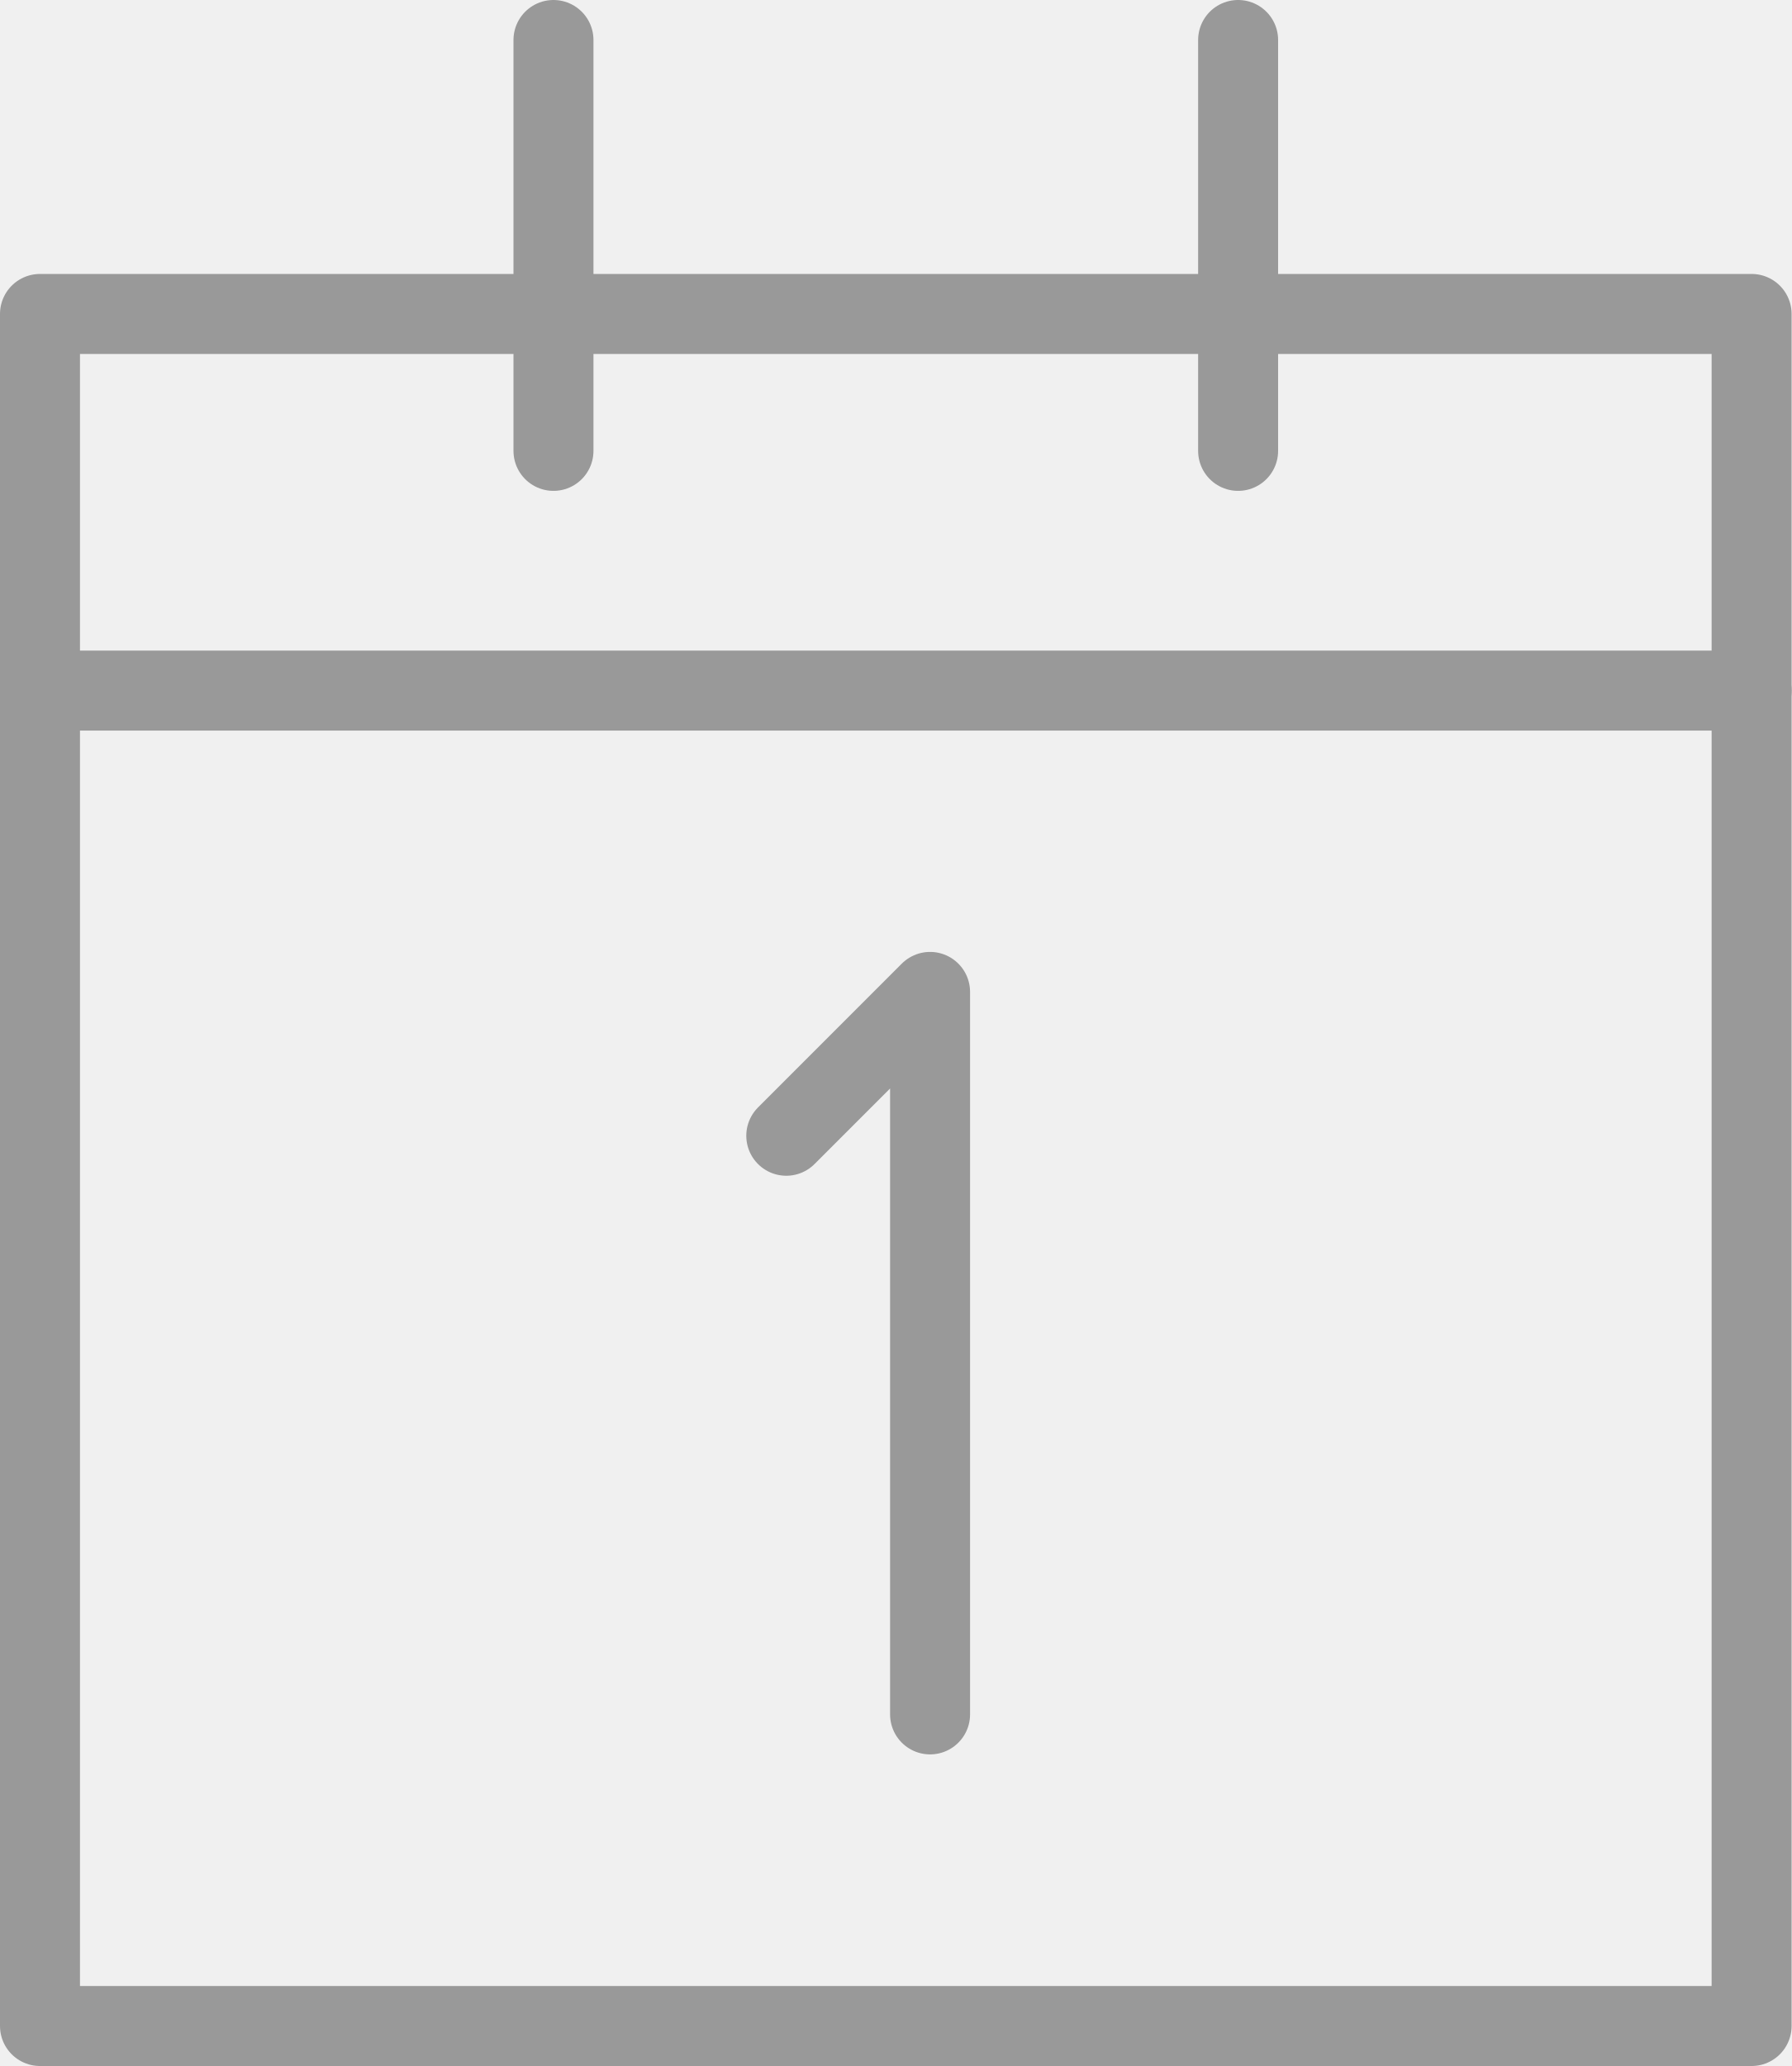
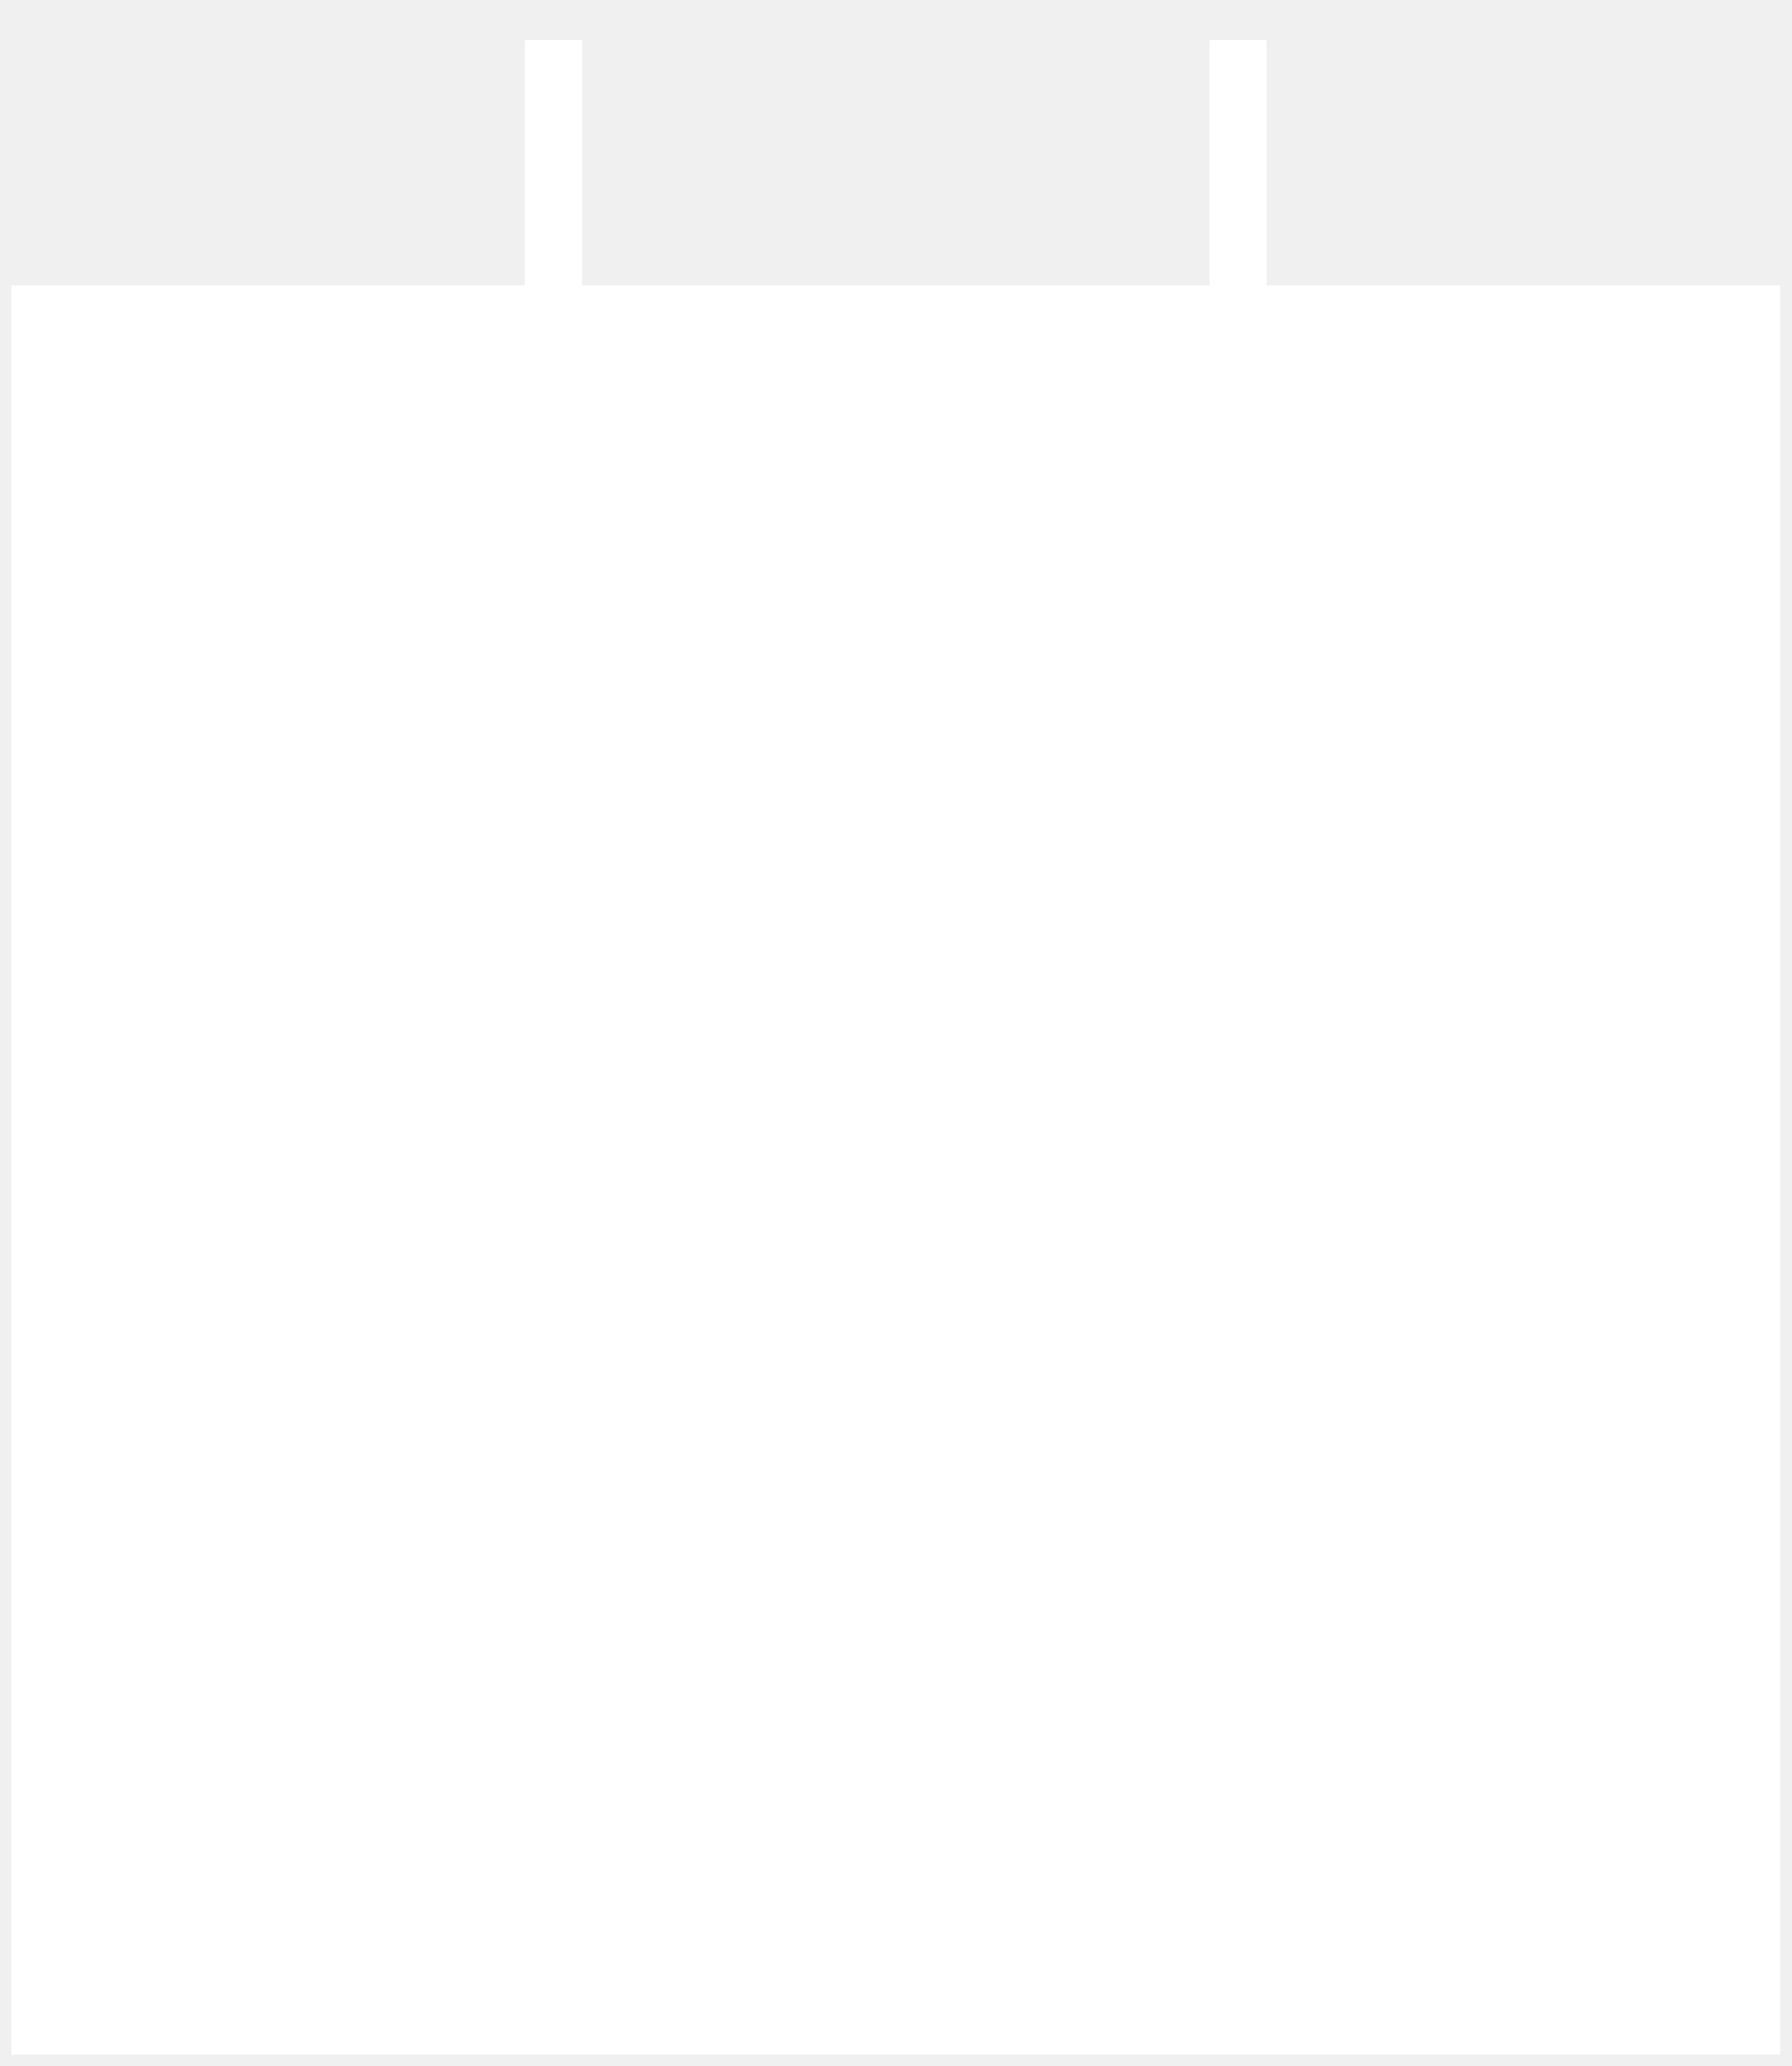
- <svg xmlns="http://www.w3.org/2000/svg" width="31.36" height="36.154" viewBox="0 0 31.36 36.154">
-   <defs>
-     <style>.a{fill:none;stroke:#999;stroke-linecap:round;stroke-linejoin:round;stroke-miterlimit:10;stroke-width:1.4px;}</style>
-   </defs>
+ <svg xmlns="http://www.w3.org/2000/svg" width="31.36" height="36.154" viewBox="0 0 31.36 36.154" fill="#fff">
  <g transform="translate(0.7 0.7)">
-     <rect class="a" width="29.96" height="29.96" transform="translate(0 4.794)" />
-     <line class="a" x2="29.96" transform="translate(0 11.385)" />
-     <line class="a" y1="7.19" transform="translate(20.972)" />
-     <line class="a" y1="7.19" transform="translate(8.988)" />
-     <path class="a" d="M14.8,31.317,17.317,28.8V41.443" transform="translate(-1.737 -12.142)" />
+     <rect stroke="#fff" width="29.96" height="29.96" transform="translate(0 4.794)" />
+     <line stroke="#fff" x2="29.96" transform="translate(0 11.385)" />
+     <line stroke="#fff" y1="7.19" transform="translate(20.972)" />
+     <line stroke="#fff" y1="7.19" transform="translate(8.988)" />
+     <path stroke="#fff" d="M14.8,31.317,17.317,28.8V41.443" transform="translate(-1.737 -12.142)" />
  </g>
</svg>
